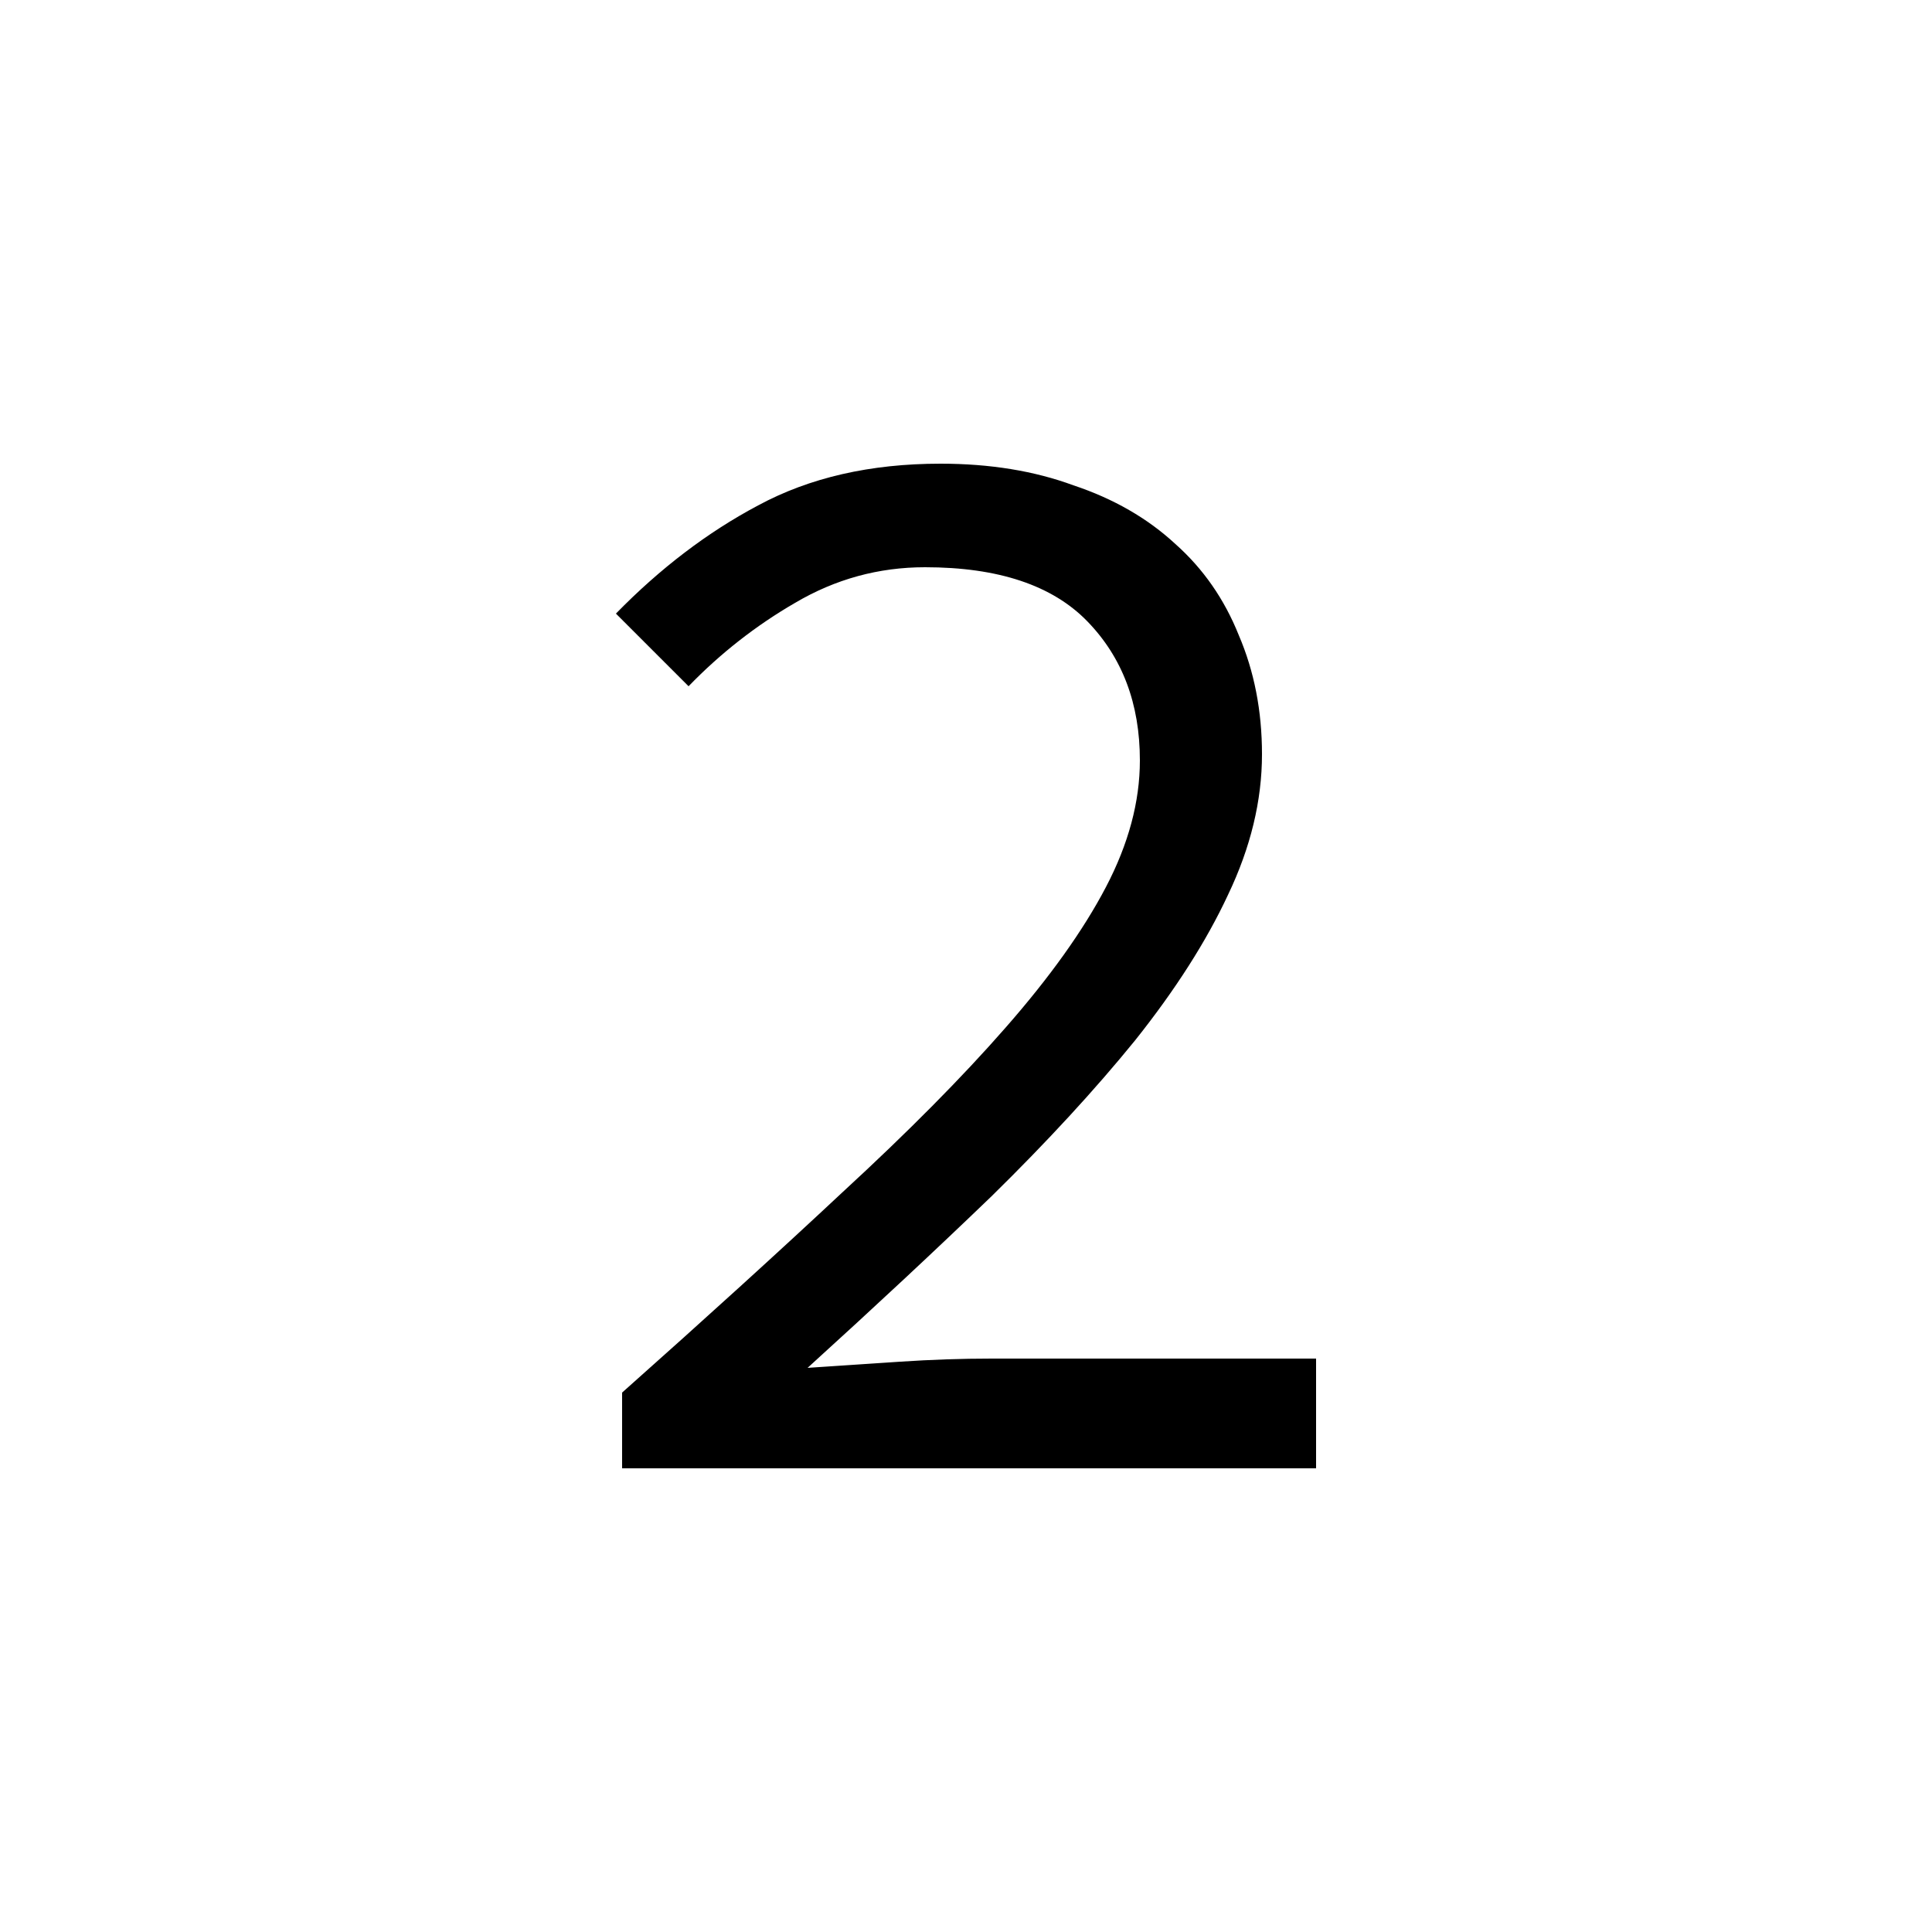
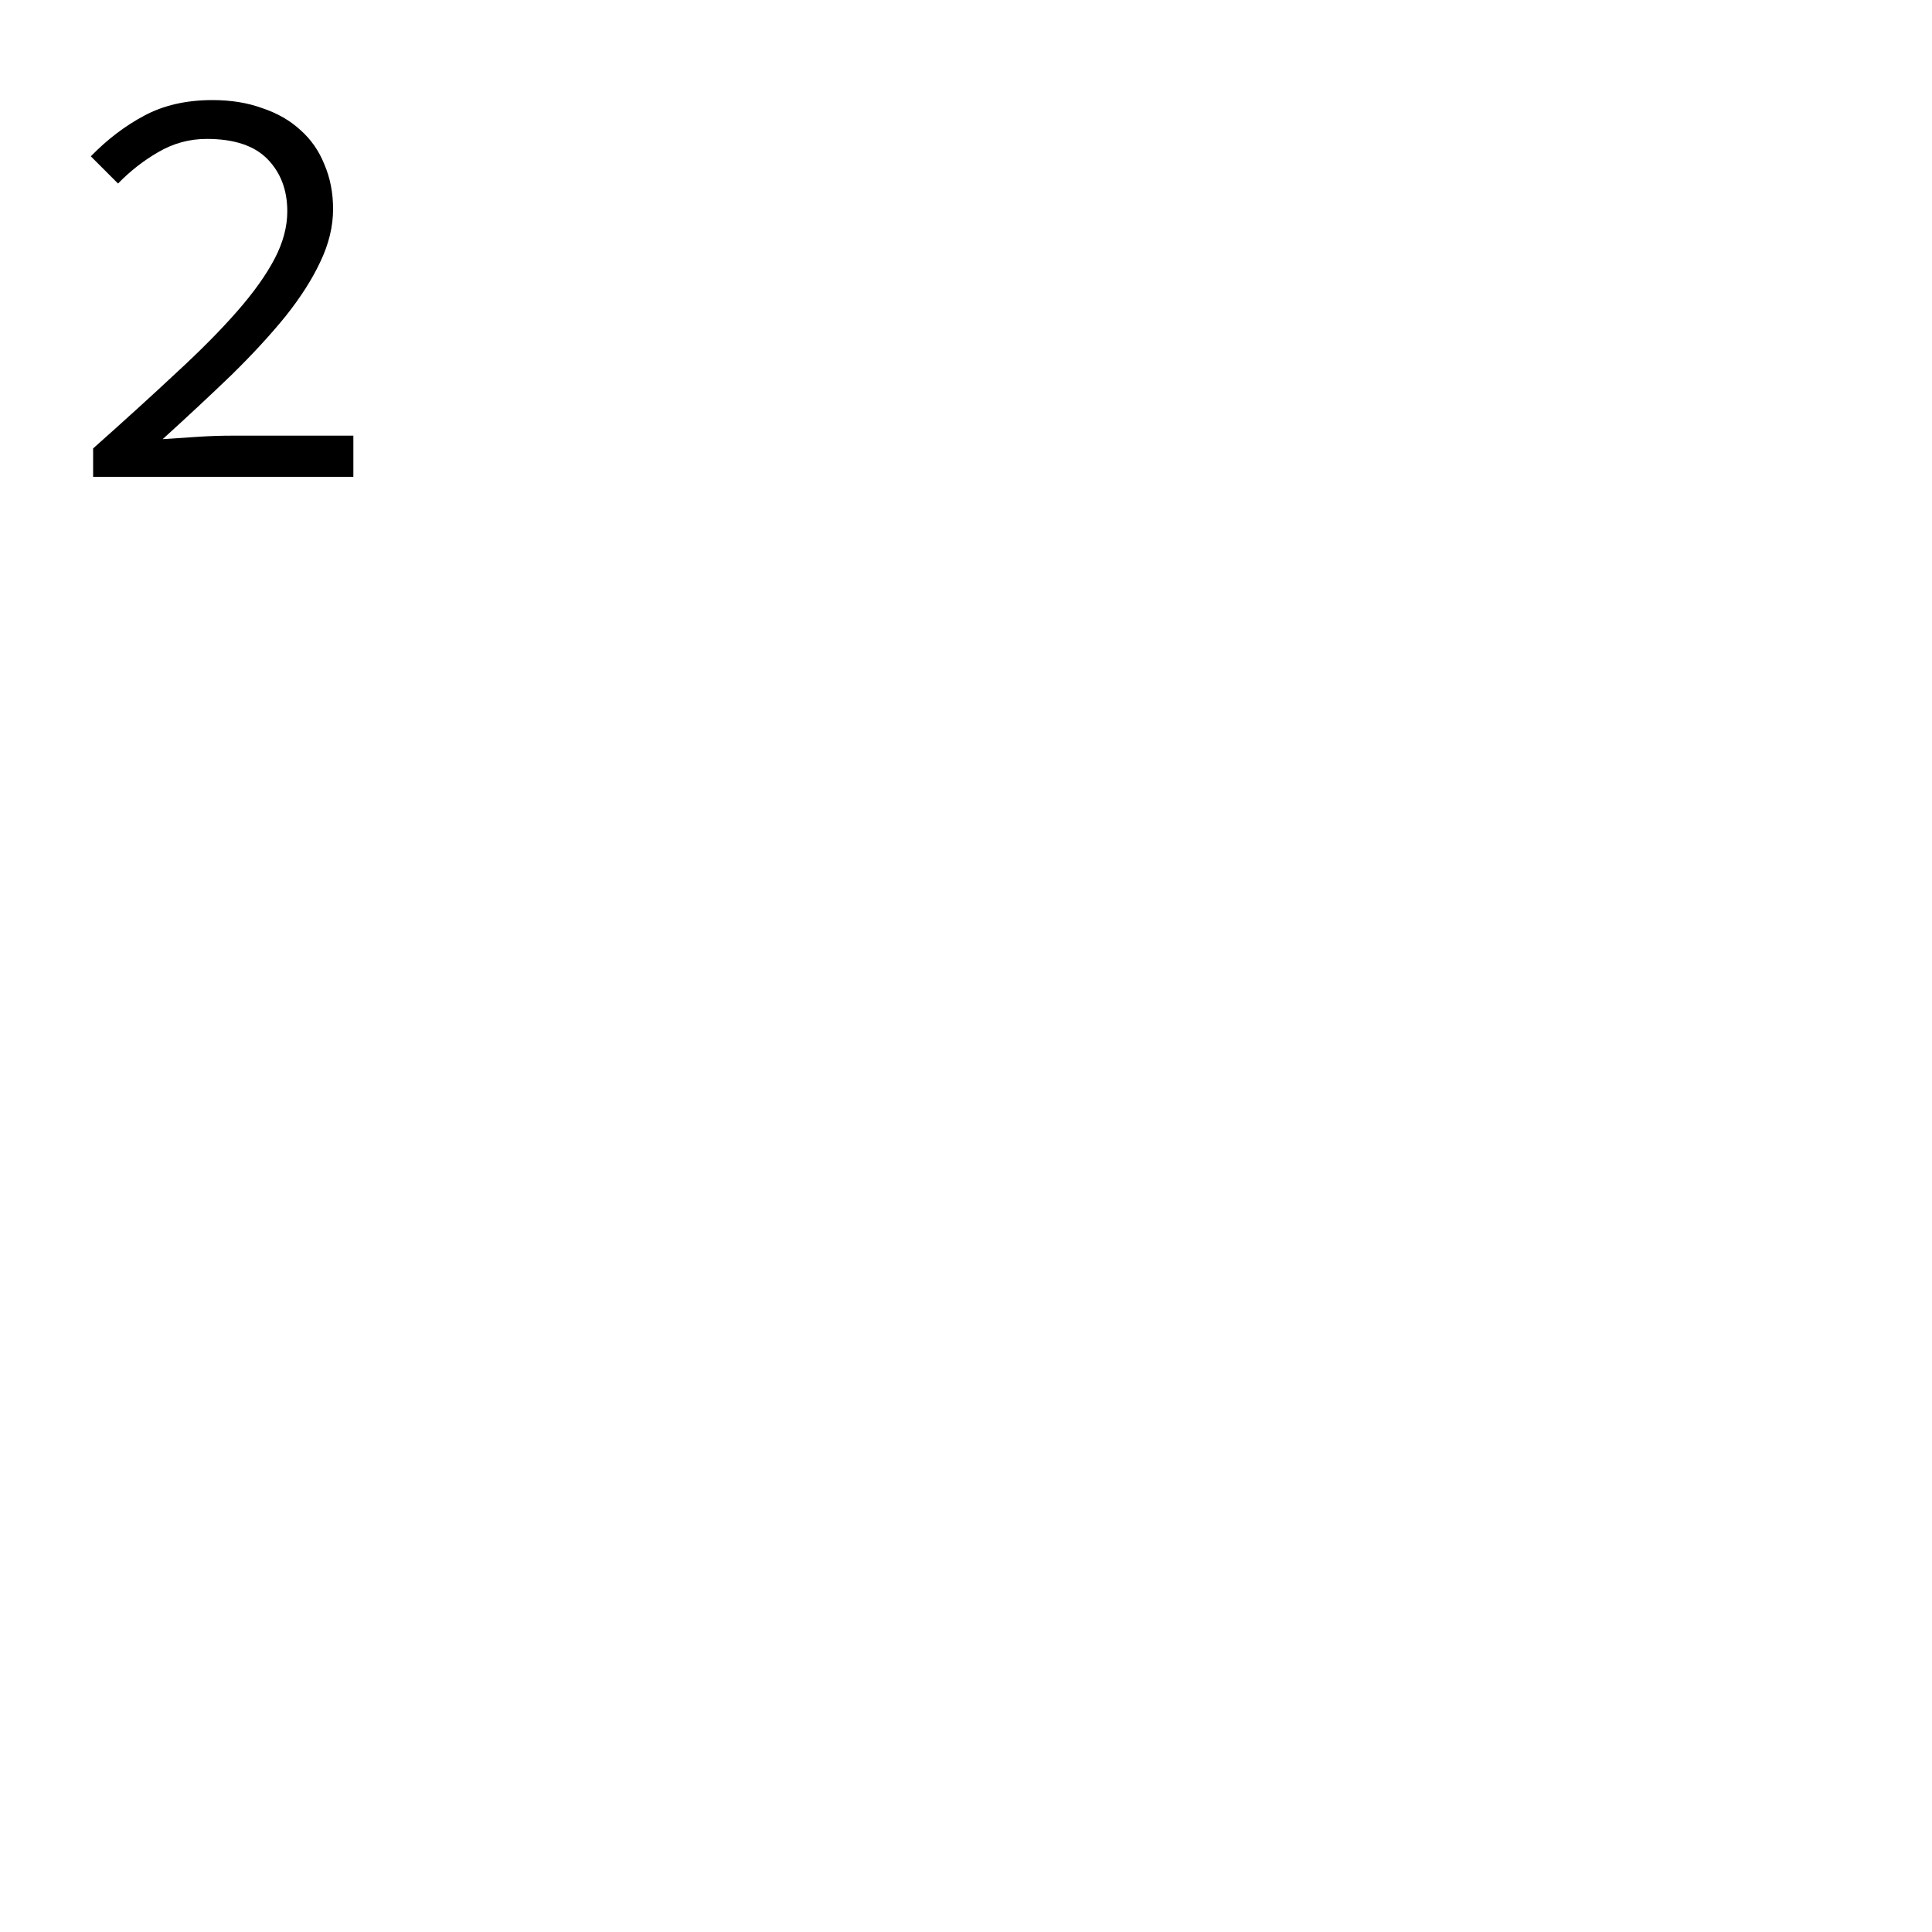
<svg xmlns="http://www.w3.org/2000/svg" version="1.1" viewBox="0 0 10 10">
-   <path d="m3.22 7.6v-0.392q0.648-0.576 1.144-1.04 0.504-0.464 0.84-0.848 0.344-0.392 0.52-0.728t0.176-0.656q0-0.44-0.272-0.72t-0.84-0.28q-0.36 0-0.672 0.184-0.304 0.176-0.552 0.432l-0.376-0.376q0.344-0.352 0.736-0.56 0.4-0.216 0.944-0.216 0.384 0 0.688 0.112 0.312 0.104 0.528 0.304 0.216 0.192 0.328 0.472 0.12 0.28 0.12 0.616 0 0.36-0.176 0.728-0.168 0.36-0.48 0.752-0.312 0.384-0.744 0.808-0.432 0.416-0.952 0.888 0.24-0.016 0.48-0.032t0.472-0.016h1.68v0.568z" />
+   <path d="m0.482 2.468v-0.147q0.243-0.216 0.429-0.39 0.189-0.174 0.315-0.318 0.129-0.147 0.195-0.273t0.066-0.246q0-0.165-0.102-0.27t-0.315-0.105q-0.135 0-0.252 0.069-0.114 0.066-0.207 0.162l-0.141-0.141q0.129-0.132 0.276-0.21 0.15-0.081 0.354-0.081 0.144 0 0.258 0.042 0.117 0.039 0.198 0.114 0.081 0.072 0.123 0.177 0.045 0.105 0.045 0.231 0 0.135-0.066 0.273-0.063 0.135-0.18 0.282-0.117 0.144-0.279 0.303-0.162 0.156-0.357 0.333 0.09-6e-3 0.18-0.012 0.09-6e-3 0.177-6e-3h0.63v0.213z" />
</svg>
